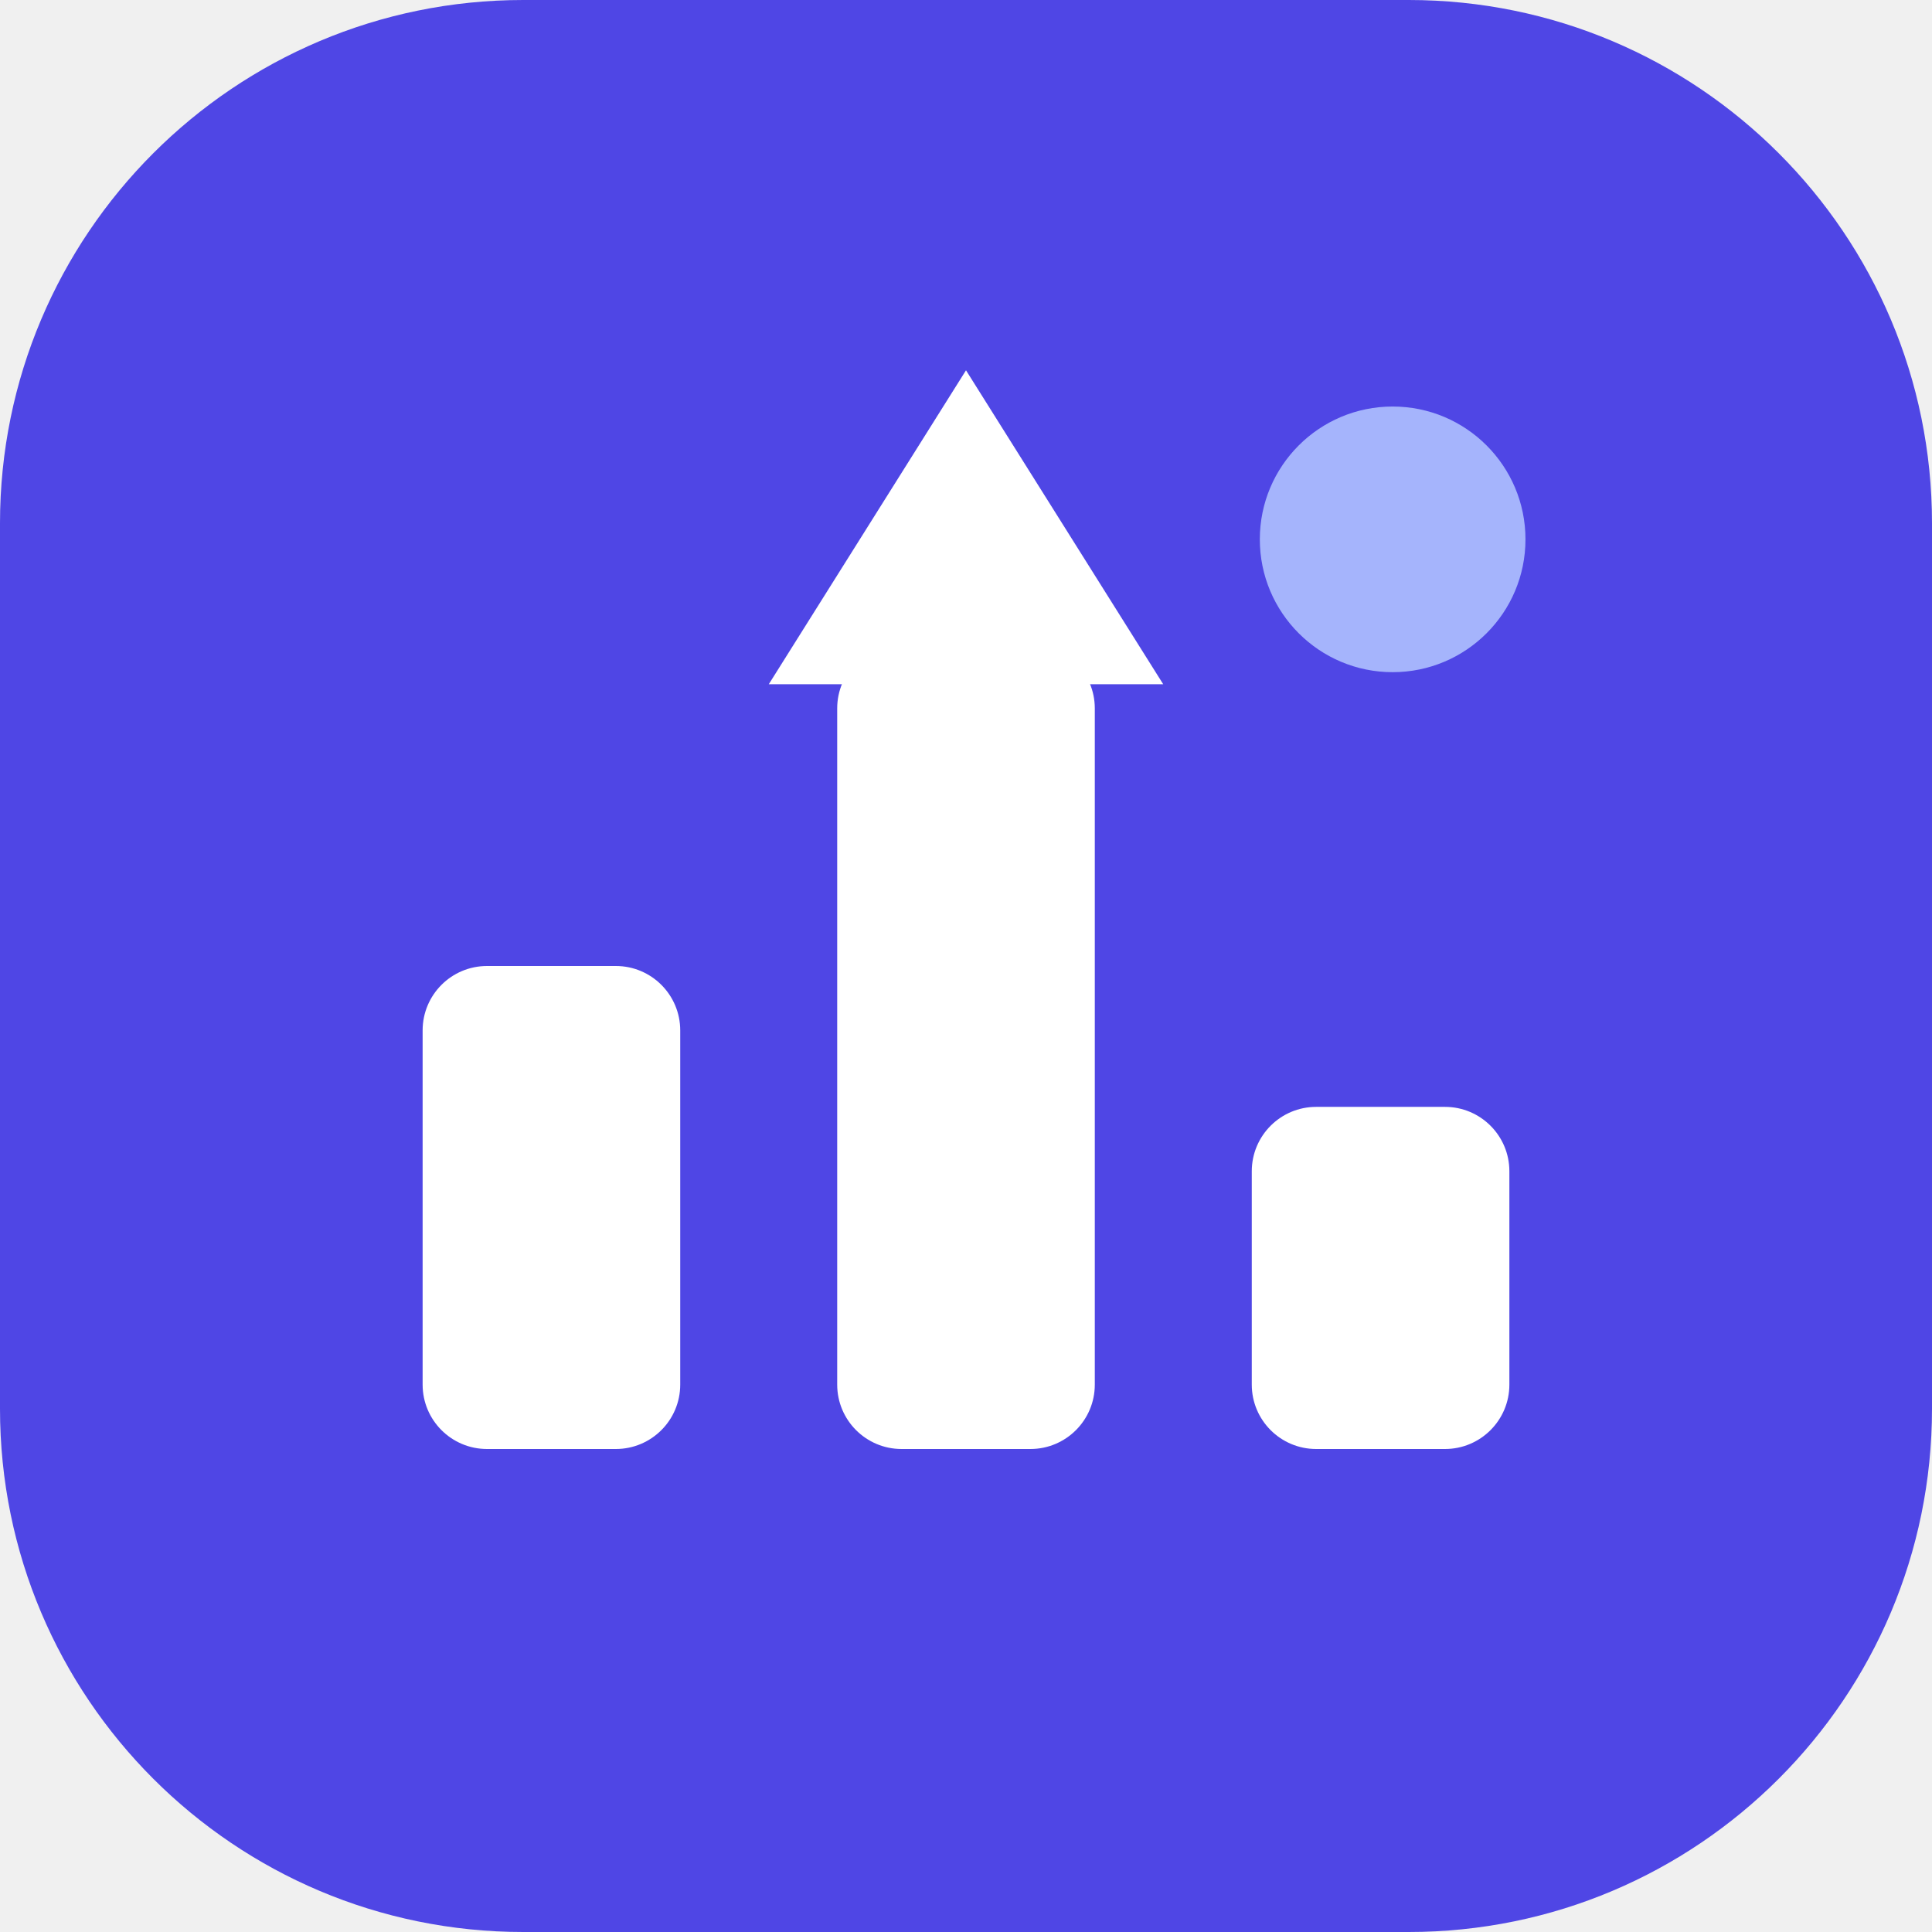
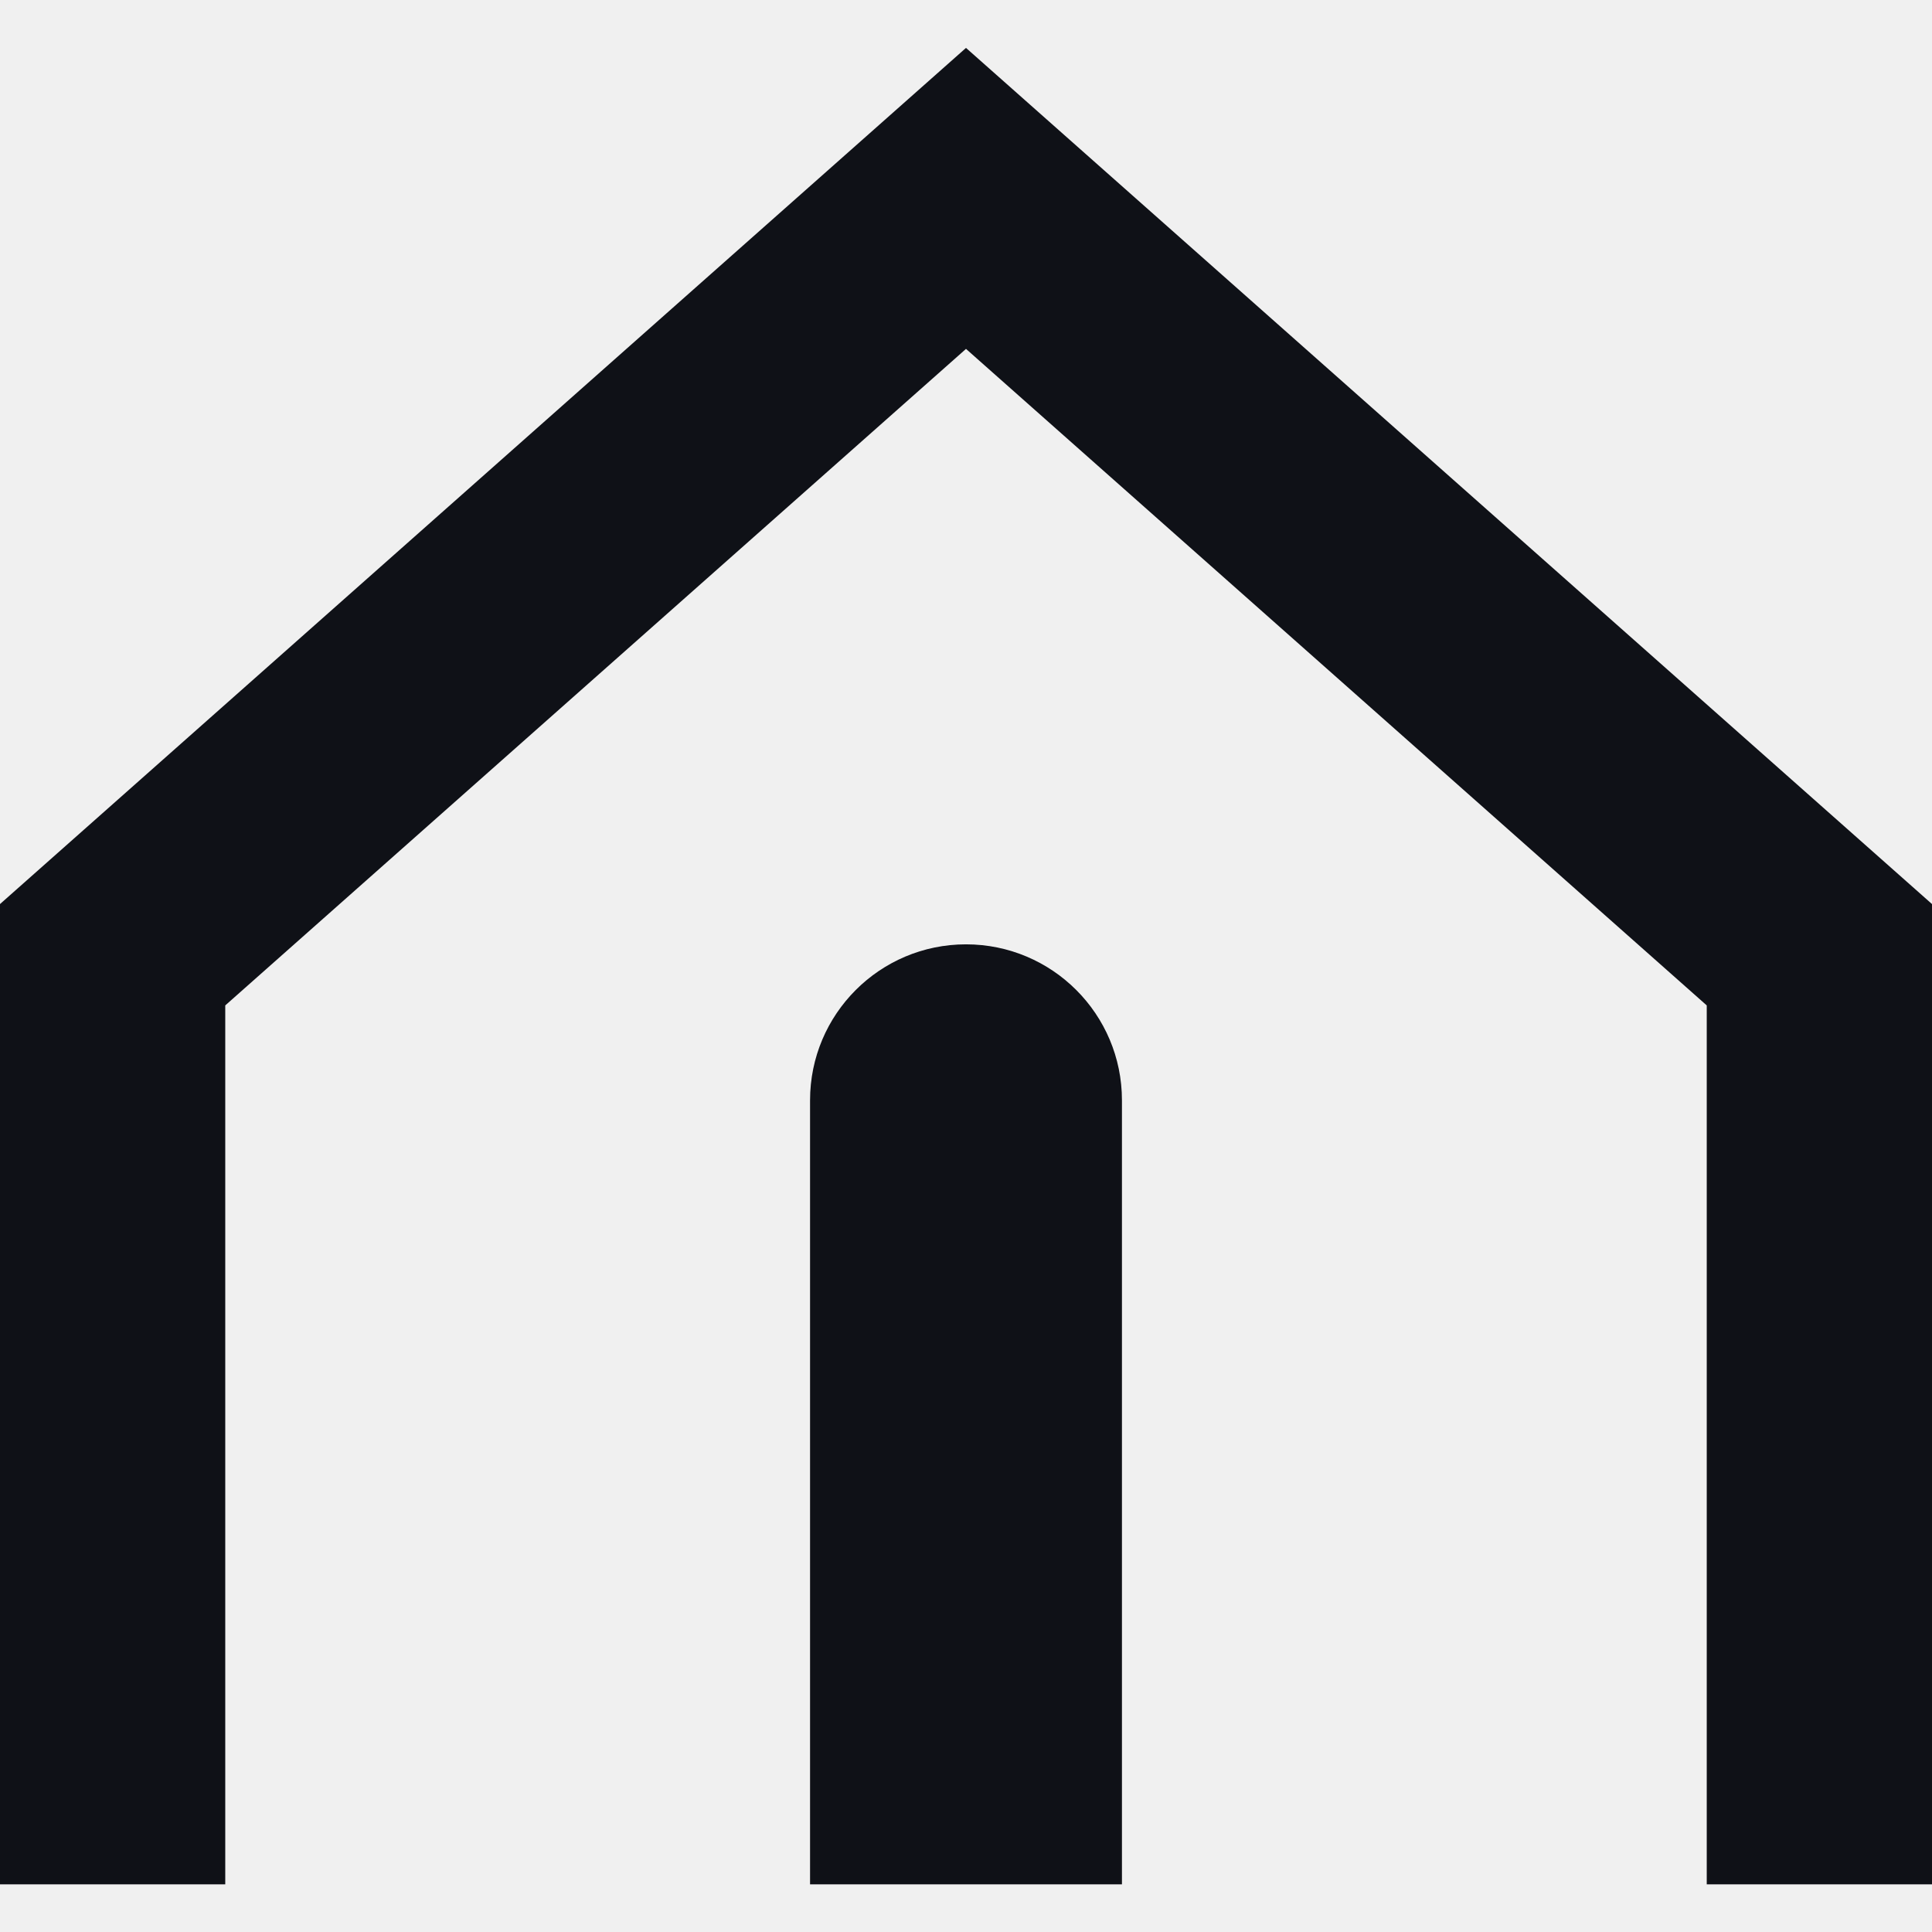
- <svg xmlns="http://www.w3.org/2000/svg" viewBox="0 0 48 48" width="48" height="48">
-   <rect width="48" height="48" rx="13" fill="#4F46E5" />
-   <rect x="10.5" y="24" width="6.4" height="12" rx="1.6" fill="#fff" />
-   <path d="M24 9.2l4.9 7.8h-9.8L24 9.2z" fill="#fff" />
-   <rect x="20.8" y="16" width="6.4" height="20" rx="1.6" fill="#fff" />
-   <rect x="31.1" y="27.5" width="6.4" height="8.5" rx="1.6" fill="#fff" />
-   <circle cx="34.6" cy="13.4" r="3.3" fill="#A5B4FC" />
+ <svg xmlns="http://www.w3.org/2000/svg" viewBox="0 -5.5 223 223" width="223" height="223" fill="none">
+   <path d="M13 212V104.7L111.5 17.4L210 104.7V212" stroke="#0F1117" stroke-width="26" stroke-linejoin="miter" />
+   <path d="M93.5 212V121.5a18 18 0 0 1 36 0V212Z" fill="#0F1117" />
</svg>
